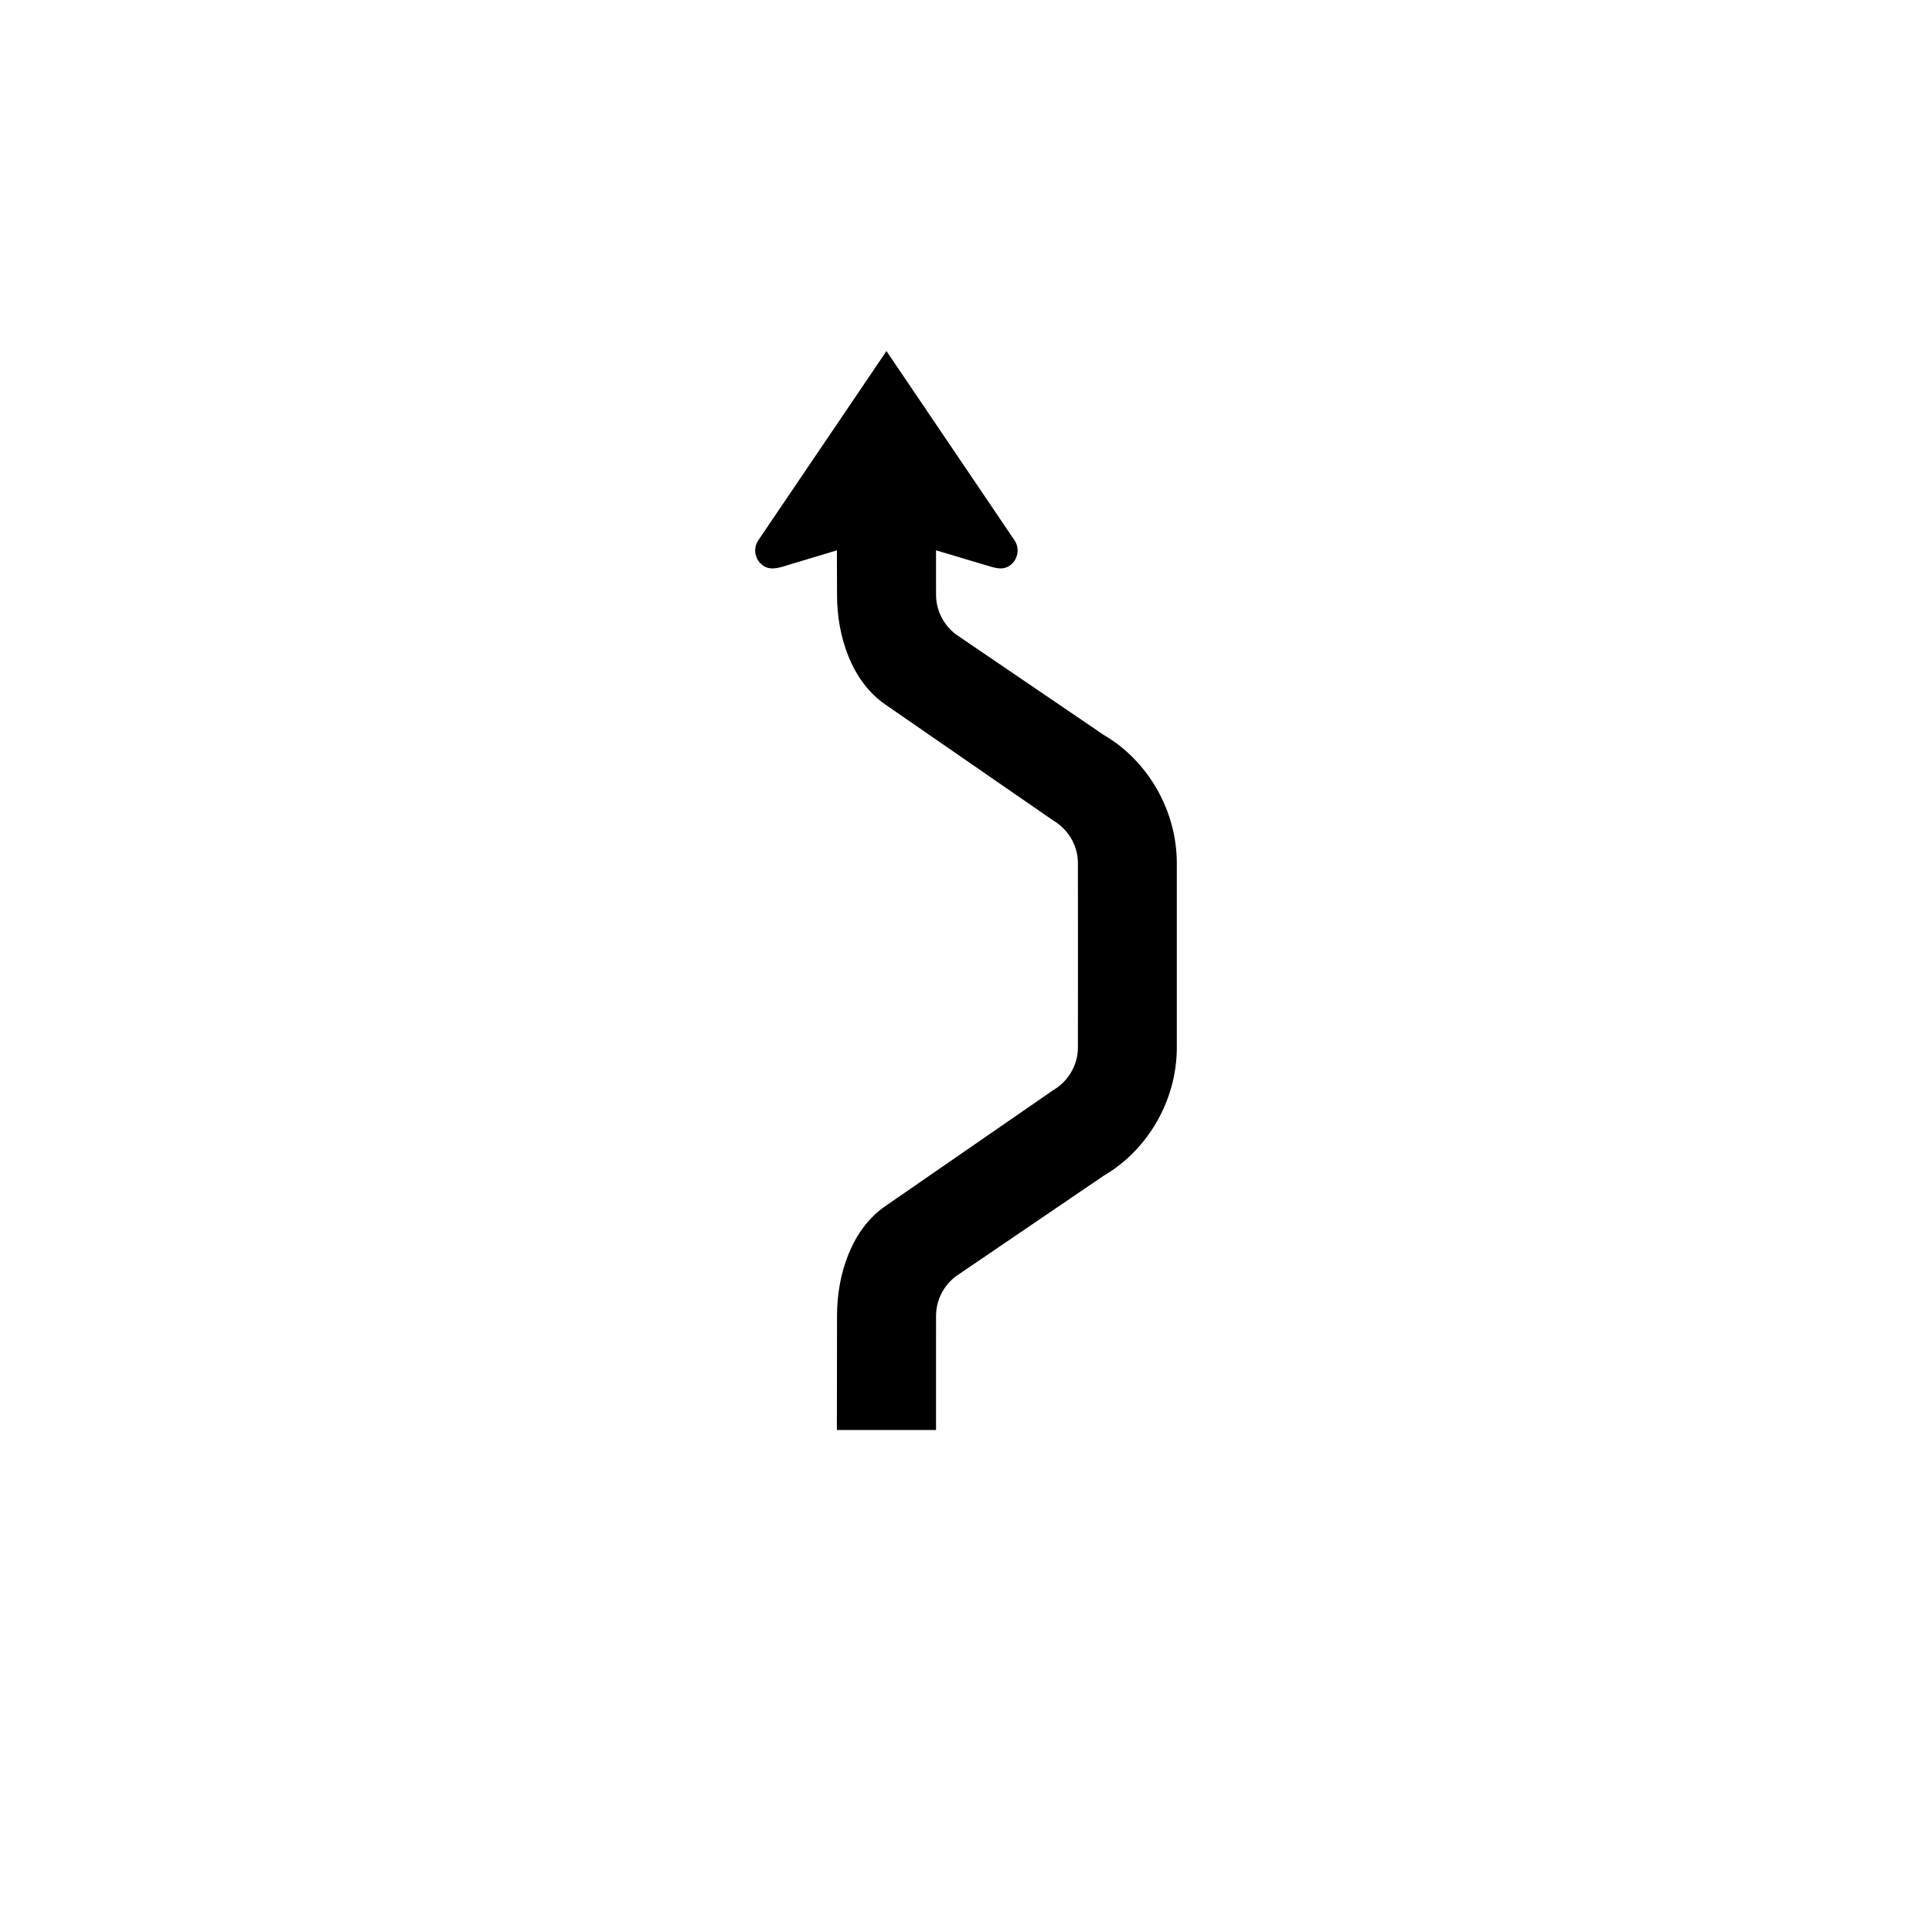
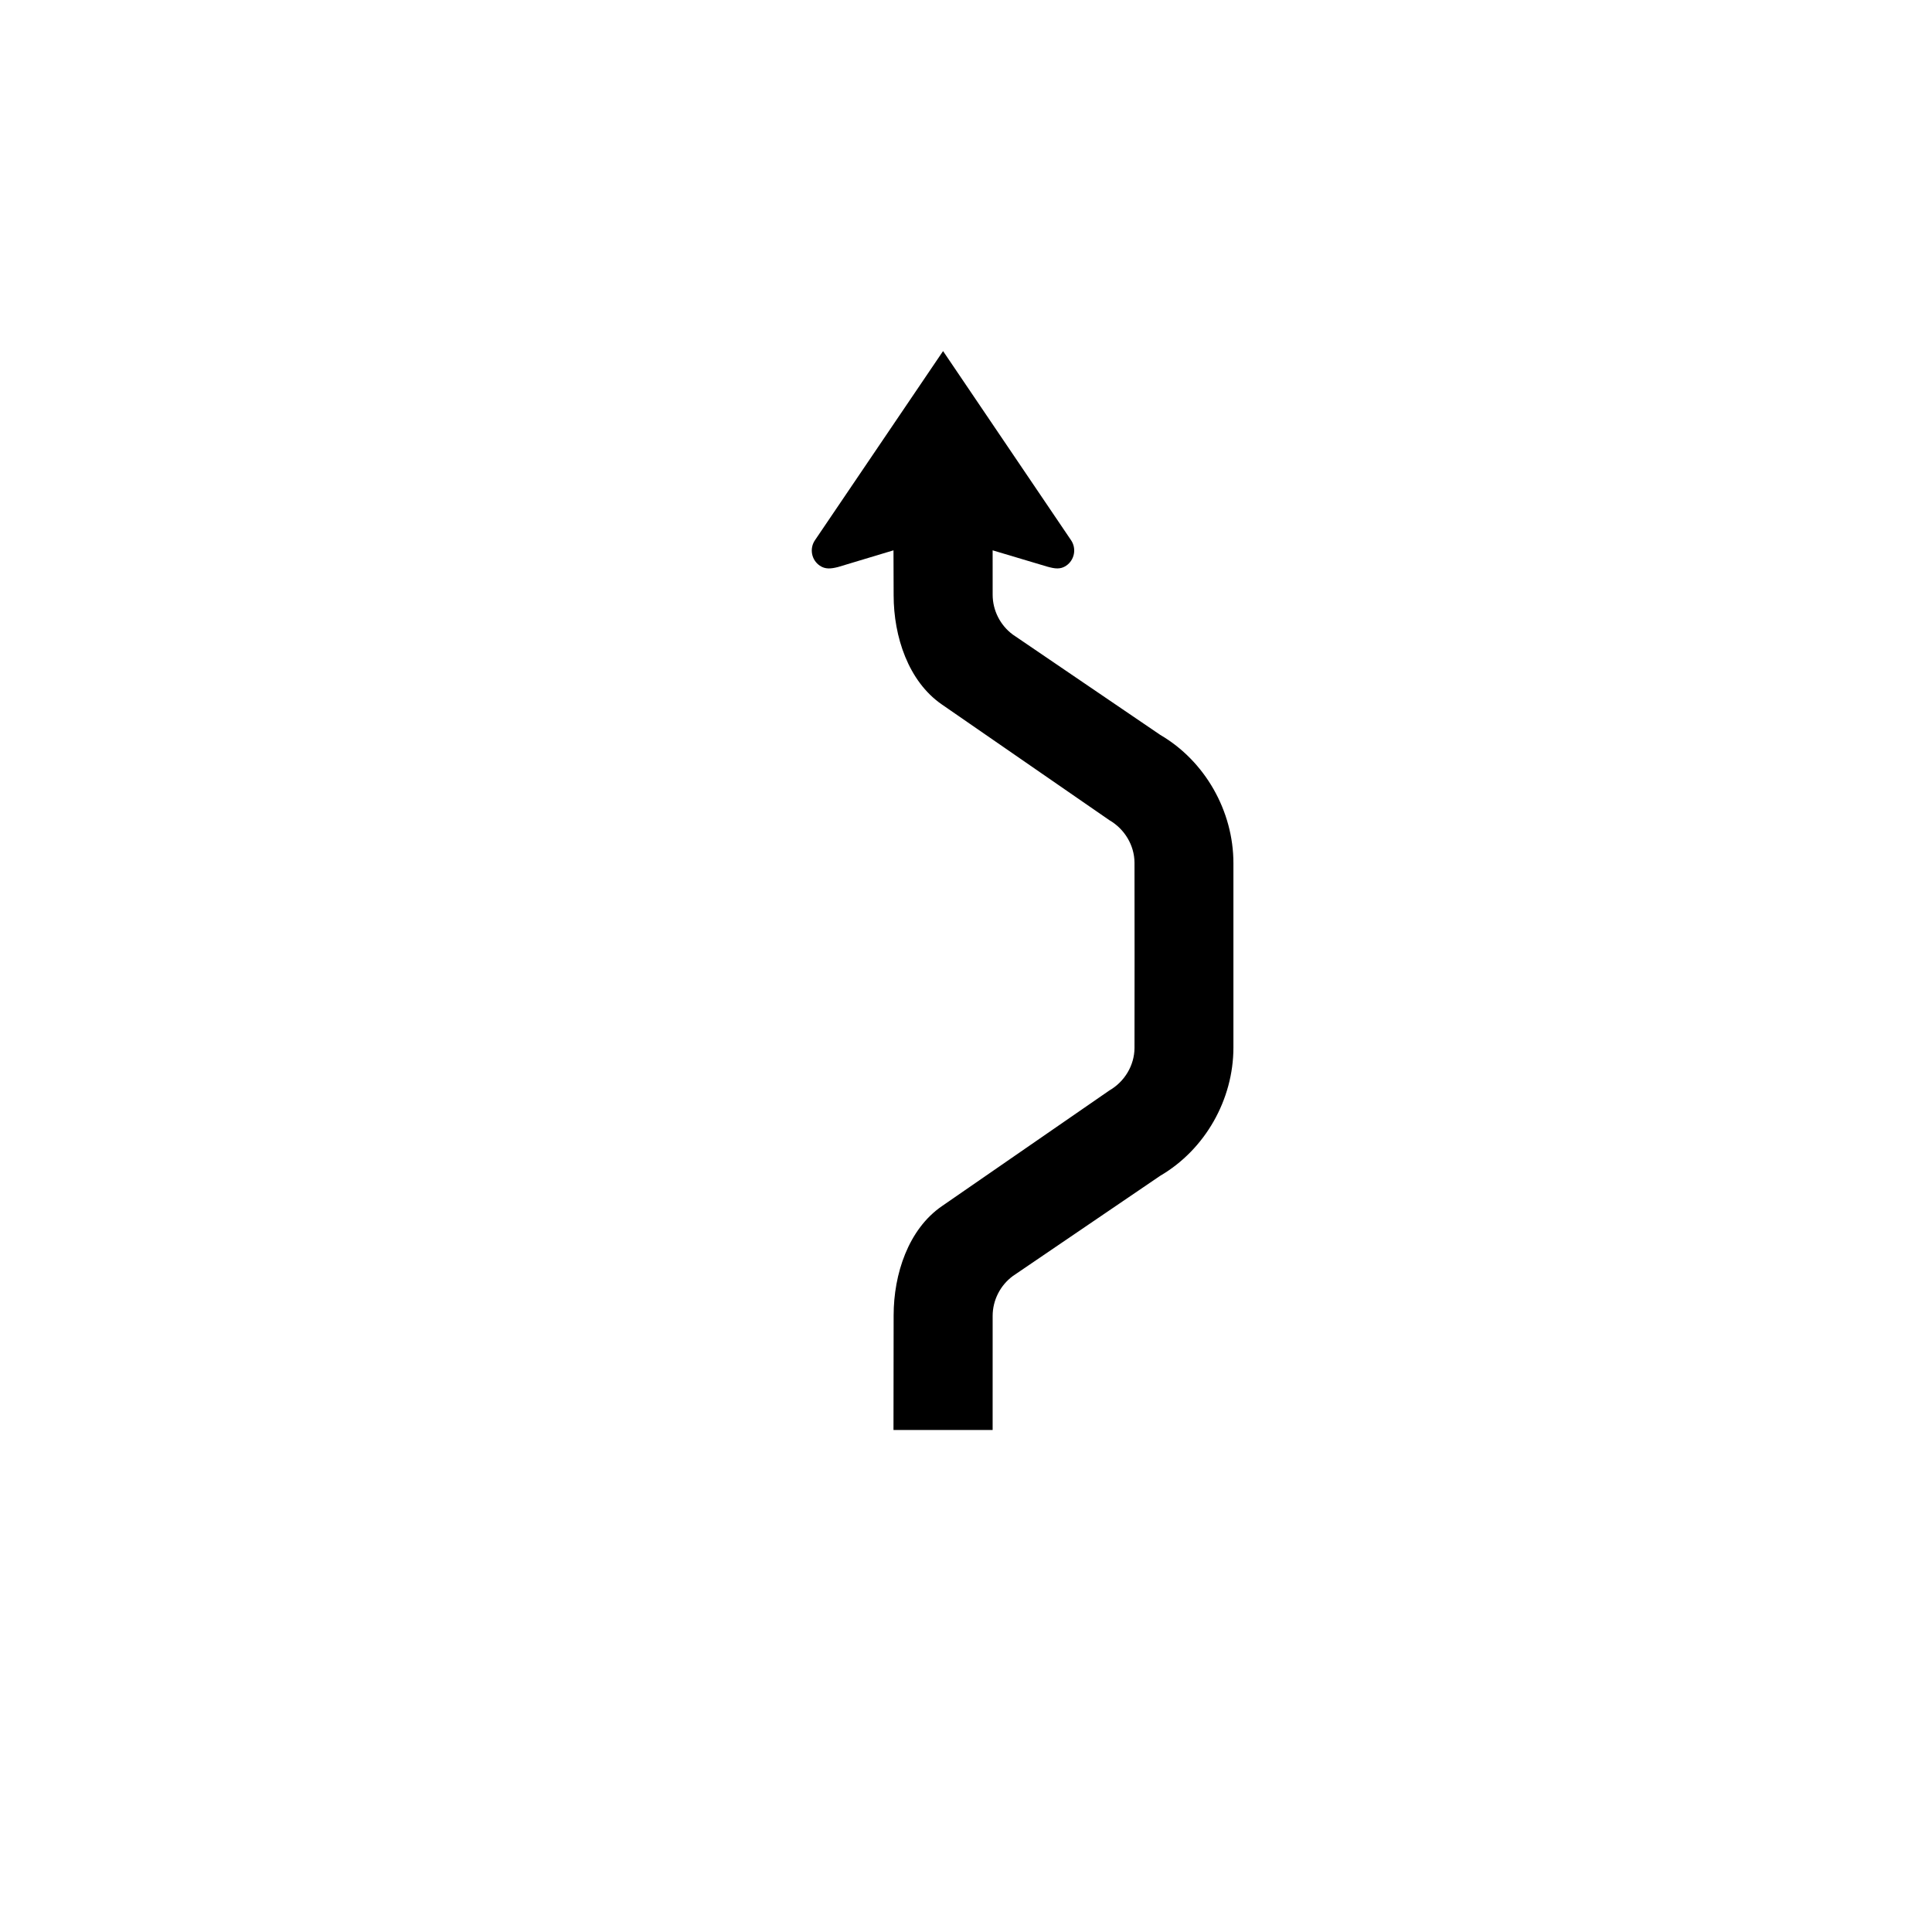
<svg xmlns="http://www.w3.org/2000/svg" width="512px" height="512px" viewBox="0 0 512 512" version="1.1">
  <defs />
-   <g id="us-symbols" stroke="none" stroke-width="1" fill="none" fill-rule="evenodd">
+   <g id="us-symbols" stroke="none" stroke-width="1" fill="none" fill-rule="evenodd" transform="translate(15)">
    <g id="single-2-reverse-curve" fill="#000000">
      <path d="M285.654,277.727 C285.629,282.362 283.002,286.674 279.012,288.972 L234.591,319.658 C225.719,325.779 221.822,337.65 221.822,348.579 L221.783,378.961 L248.058,378.961 L248.062,348.733 C248.062,344.57 250.076,340.63 253.403,338.17 L292.484,311.586 C304.33,304.665 311.869,291.438 311.869,277.597 C311.869,277.597 311.869,277.436 311.869,277.597 C311.857,261.309 311.857,245.034 311.869,228.746 L311.869,228.756 C311.869,214.916 304.33,201.676 292.484,194.756 L253.403,168.171 C250.076,165.711 248.063,161.765 248.063,157.608 L248.058,145.843 L262.524,150.161 C264.538,150.718 266.012,150.96 267.561,149.907 C269.76,148.408 270.343,145.384 268.843,143.166 L234.923,93.039 L200.972,143.166 C199.461,145.384 200.043,148.408 202.255,149.907 C203.717,150.911 205.253,150.731 207.069,150.272 L221.783,145.843 L221.823,157.763 C221.823,168.691 225.719,180.562 234.591,186.683 L279.013,217.369 C283.003,219.68 285.629,223.986 285.654,228.62 C285.679,244.982 285.679,261.357 285.654,277.725" id="path4171" />
    </g>
  </g>
</svg>
